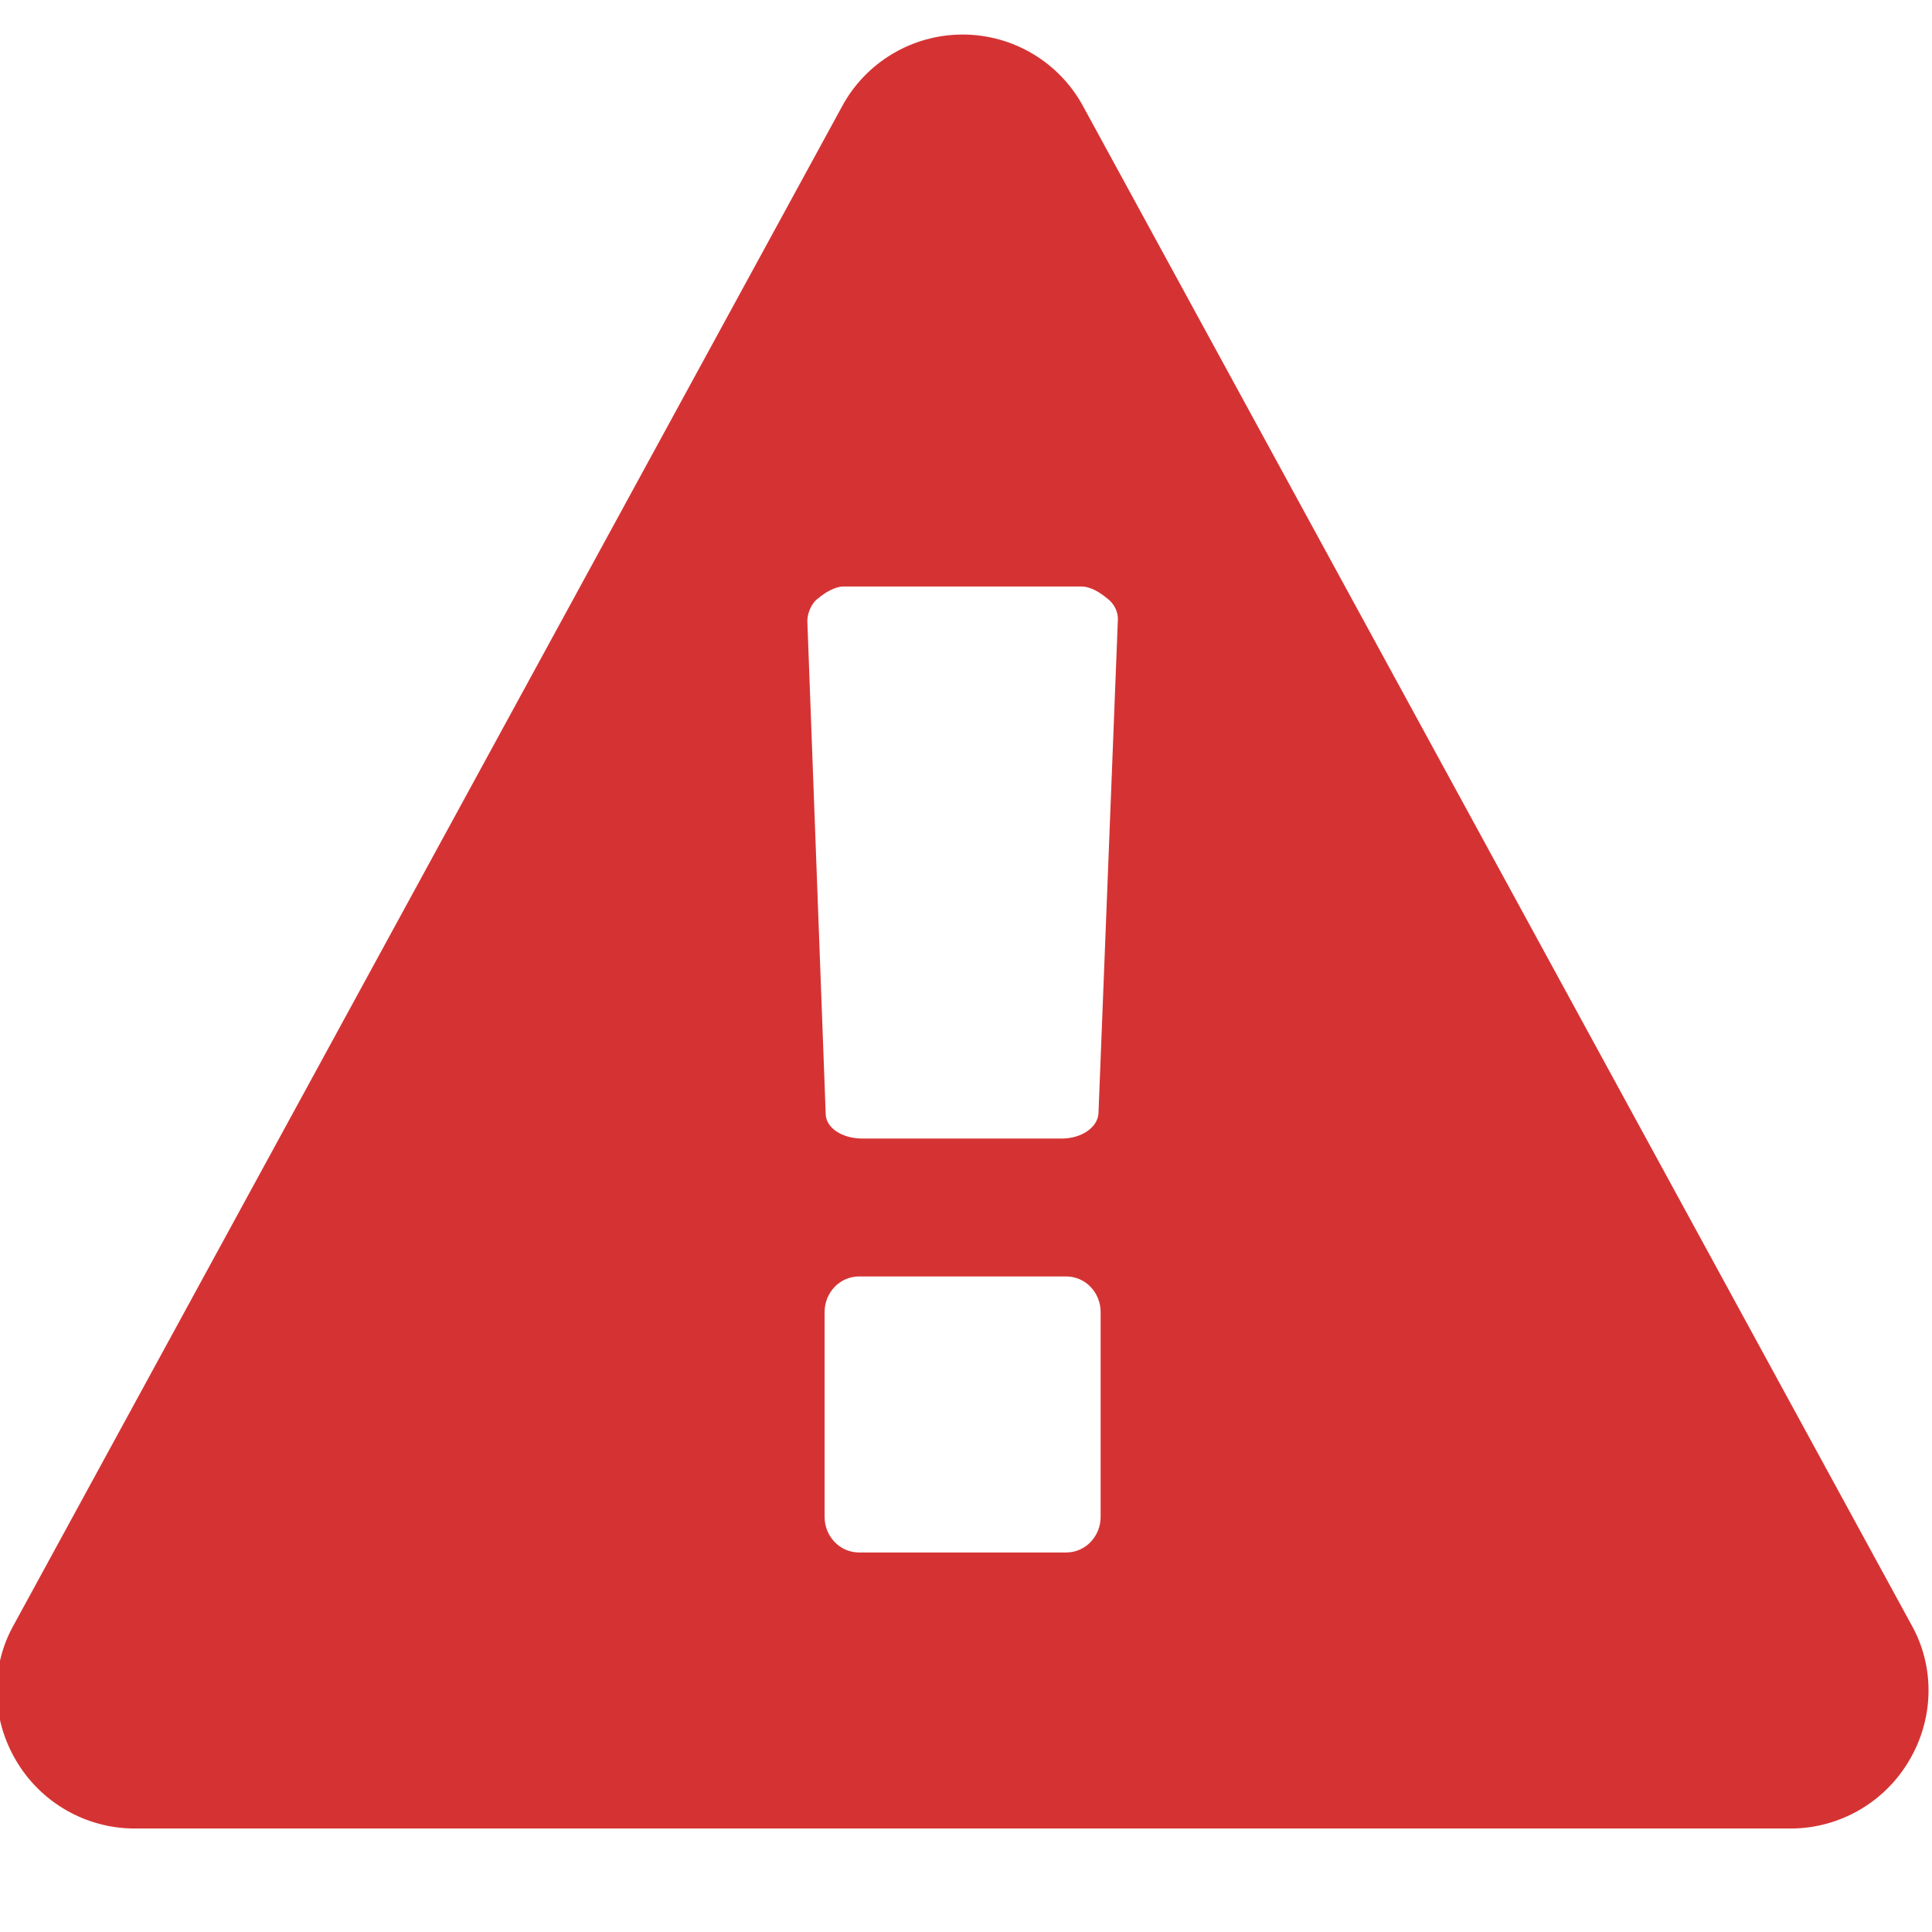
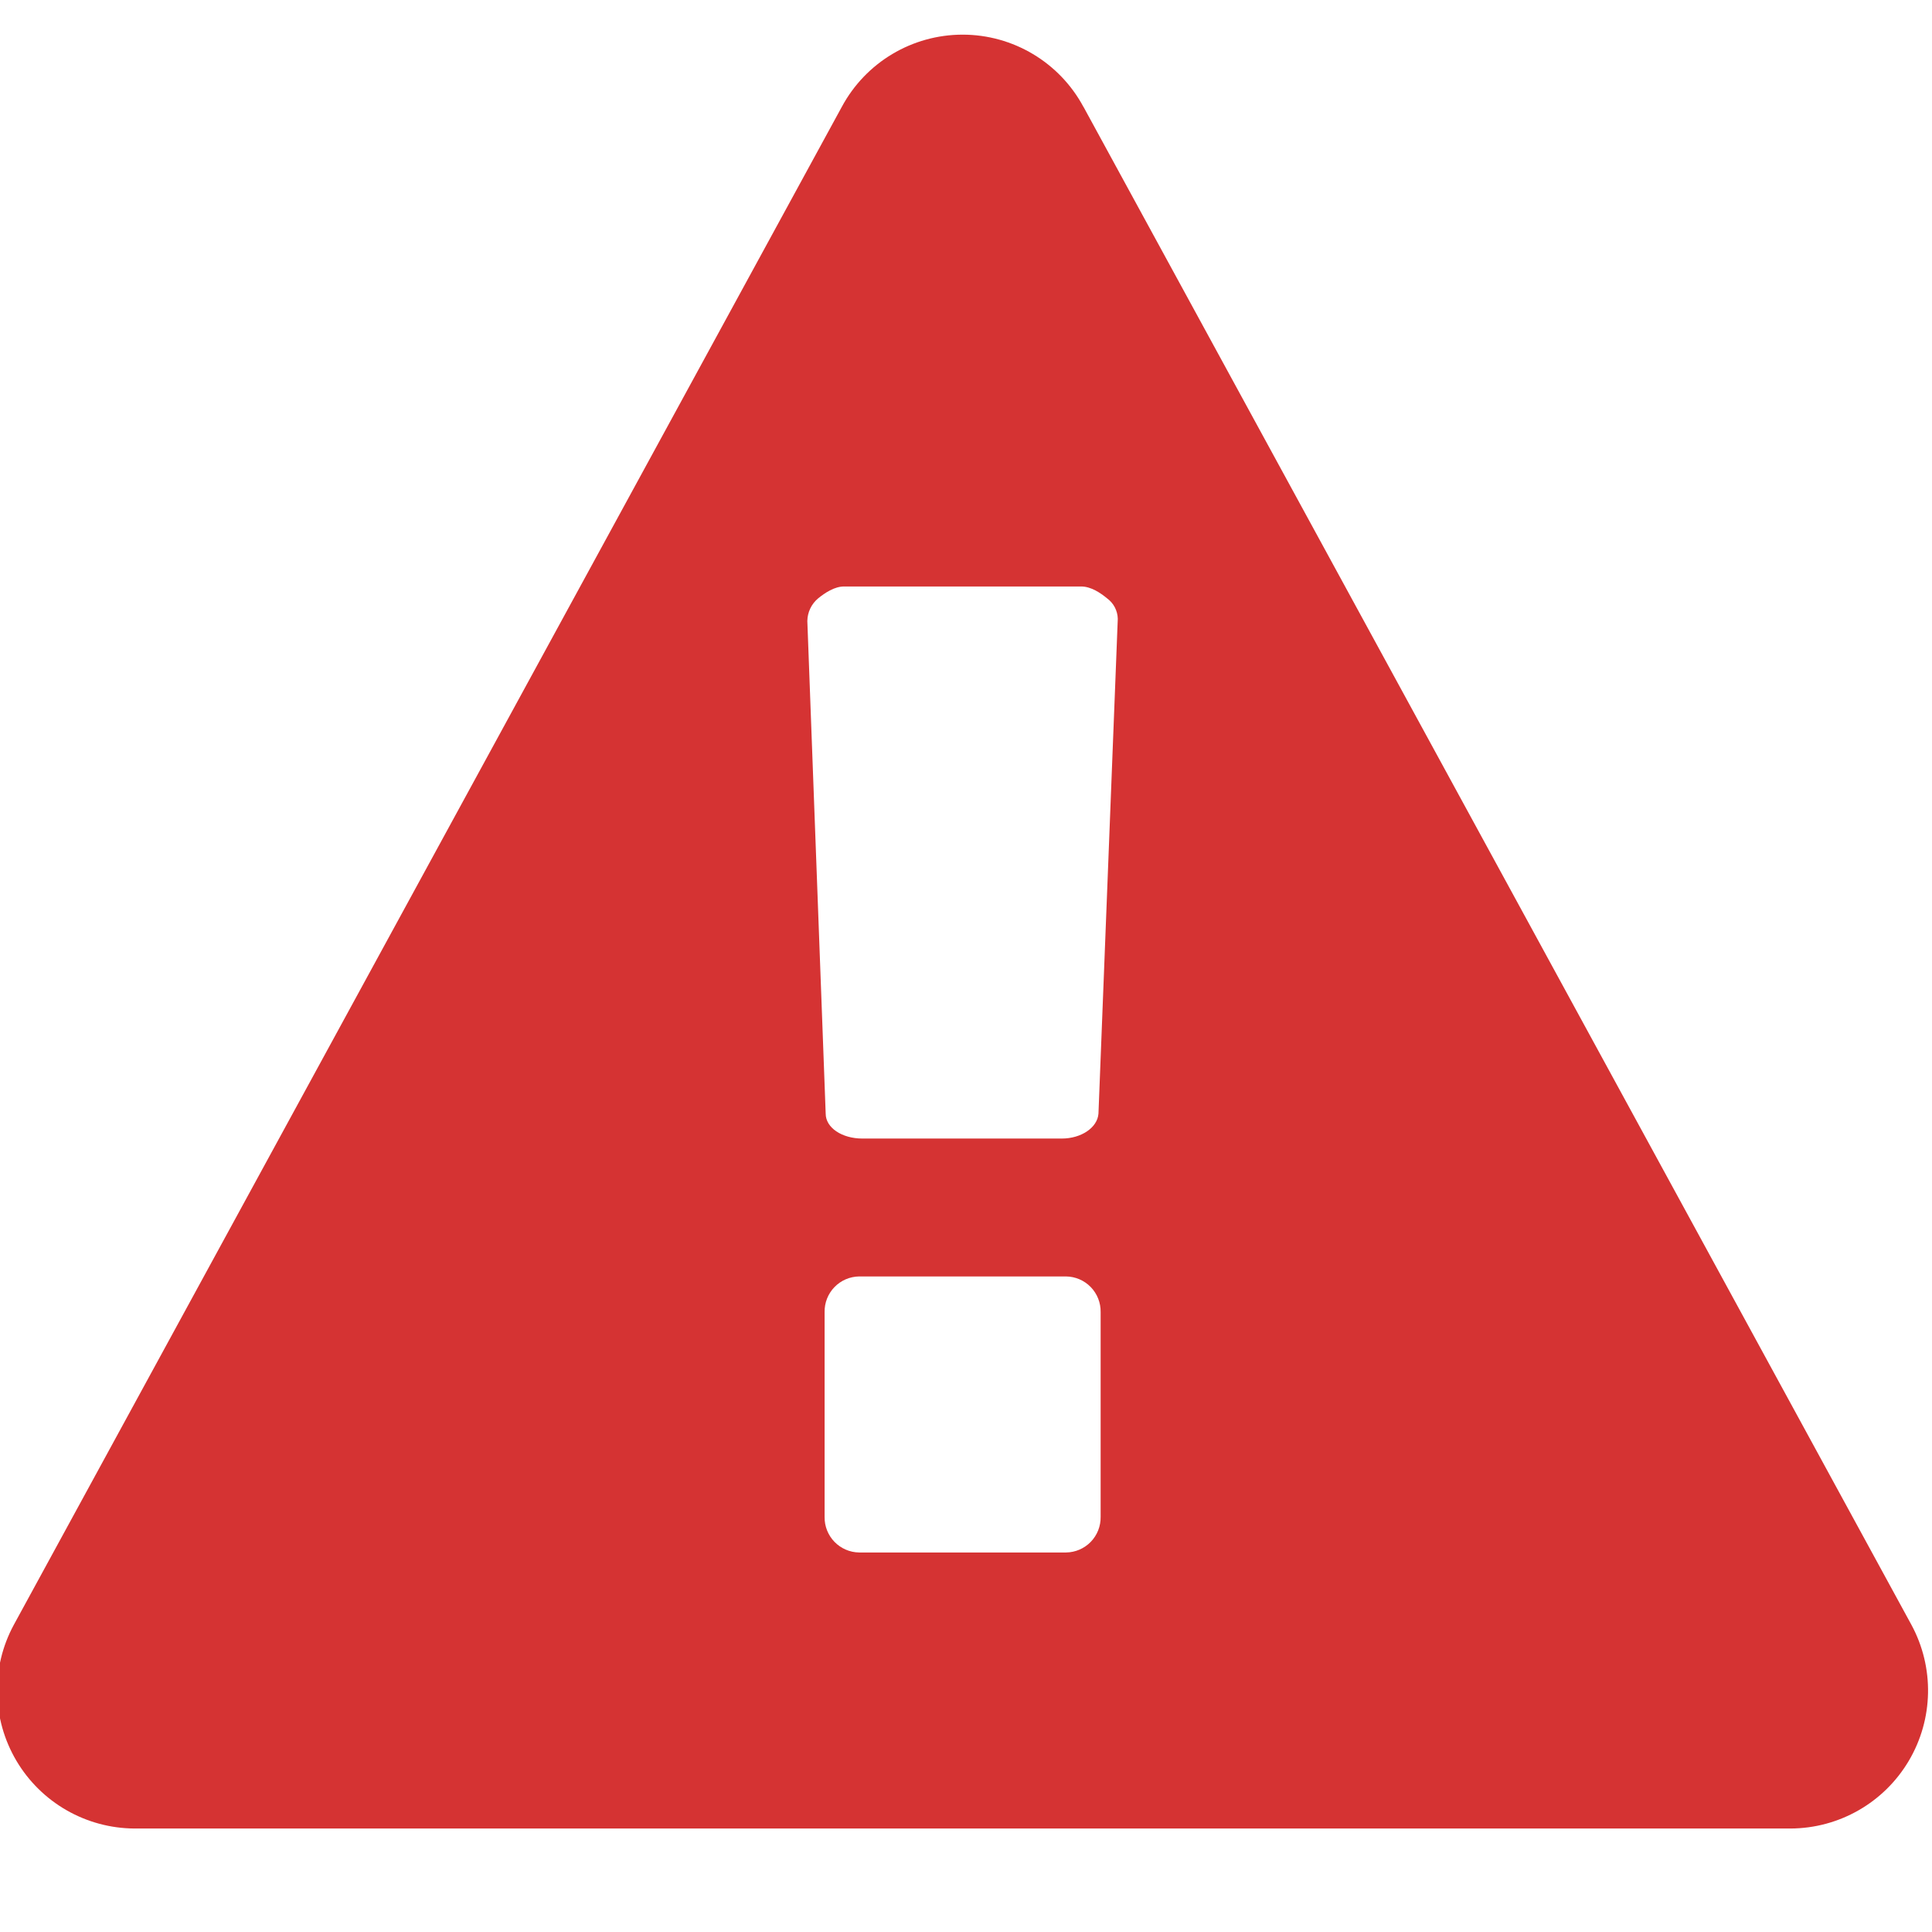
- <svg xmlns="http://www.w3.org/2000/svg" width="16px" height="16px" viewBox="0 0 16 16" version="1.1">
-   <defs />
-   <g id="zip_error" stroke="none" stroke-width="1" fill="none" fill-rule="evenodd" transform="translate(-92, -242)">
-     <g id="Group-3" transform="translate(91, 240)" fill="#D53333">
-       <path d="M10.115,14.562 L10.115,12.866 C10.115,12.705 9.99,12.571 9.829,12.571 L8.115,12.571 C7.954,12.571 7.829,12.705 7.829,12.866 L7.829,14.562 C7.829,14.723 7.954,14.857 8.115,14.857 L9.829,14.857 C9.99,14.857 10.115,14.723 10.115,14.562 Z M10.097,11.223 L10.258,7.125 C10.258,7.071 10.231,7 10.168,6.955 C10.115,6.911 10.035,6.857 9.954,6.857 L7.99,6.857 C7.91,6.857 7.829,6.911 7.776,6.955 C7.713,7 7.686,7.089 7.686,7.143 L7.838,11.223 C7.838,11.339 7.972,11.429 8.142,11.429 L9.793,11.429 C9.954,11.429 10.088,11.339 10.097,11.223 Z M9.972,2.884 L16.829,15.455 C17.026,15.804 17.017,16.232 16.811,16.58 C16.606,16.929 16.231,17.143 15.829,17.143 L2.115,17.143 C1.713,17.143 1.338,16.929 1.133,16.58 C0.927,16.232 0.918,15.804 1.115,15.455 L7.972,2.884 C8.168,2.518 8.552,2.286 8.972,2.286 C9.392,2.286 9.776,2.518 9.972,2.884 Z" id="error" />
-     </g>
-   </g>
+ <svg xmlns="http://www.w3.org/2000/svg" width="16" height="16">
+   <path d="M9.115 12.562v-1.696a.29.29 0 0 0-.286-.295H7.115a.29.29 0 0 0-.286.295v1.696a.29.29 0 0 0 .286.295h1.714a.29.29 0 0 0 .286-.295zm-.018-3.339l.16-4.098a.216.216 0 0 0-.089-.17c-.053-.044-.133-.098-.214-.098H6.99c-.08 0-.16.054-.214.098a.249.249 0 0 0-.09.188l.152 4.08c0 .116.134.206.304.206h1.651c.161 0 .295-.09.304-.206zM8.972.883l6.857 12.572a1.143 1.143 0 0 1-1 1.688H1.115a1.143 1.143 0 0 1-1-1.688L6.972.884a1.136 1.136 0 0 1 2 0z" fill="#D53333" fill-rule="evenodd" />
</svg>
